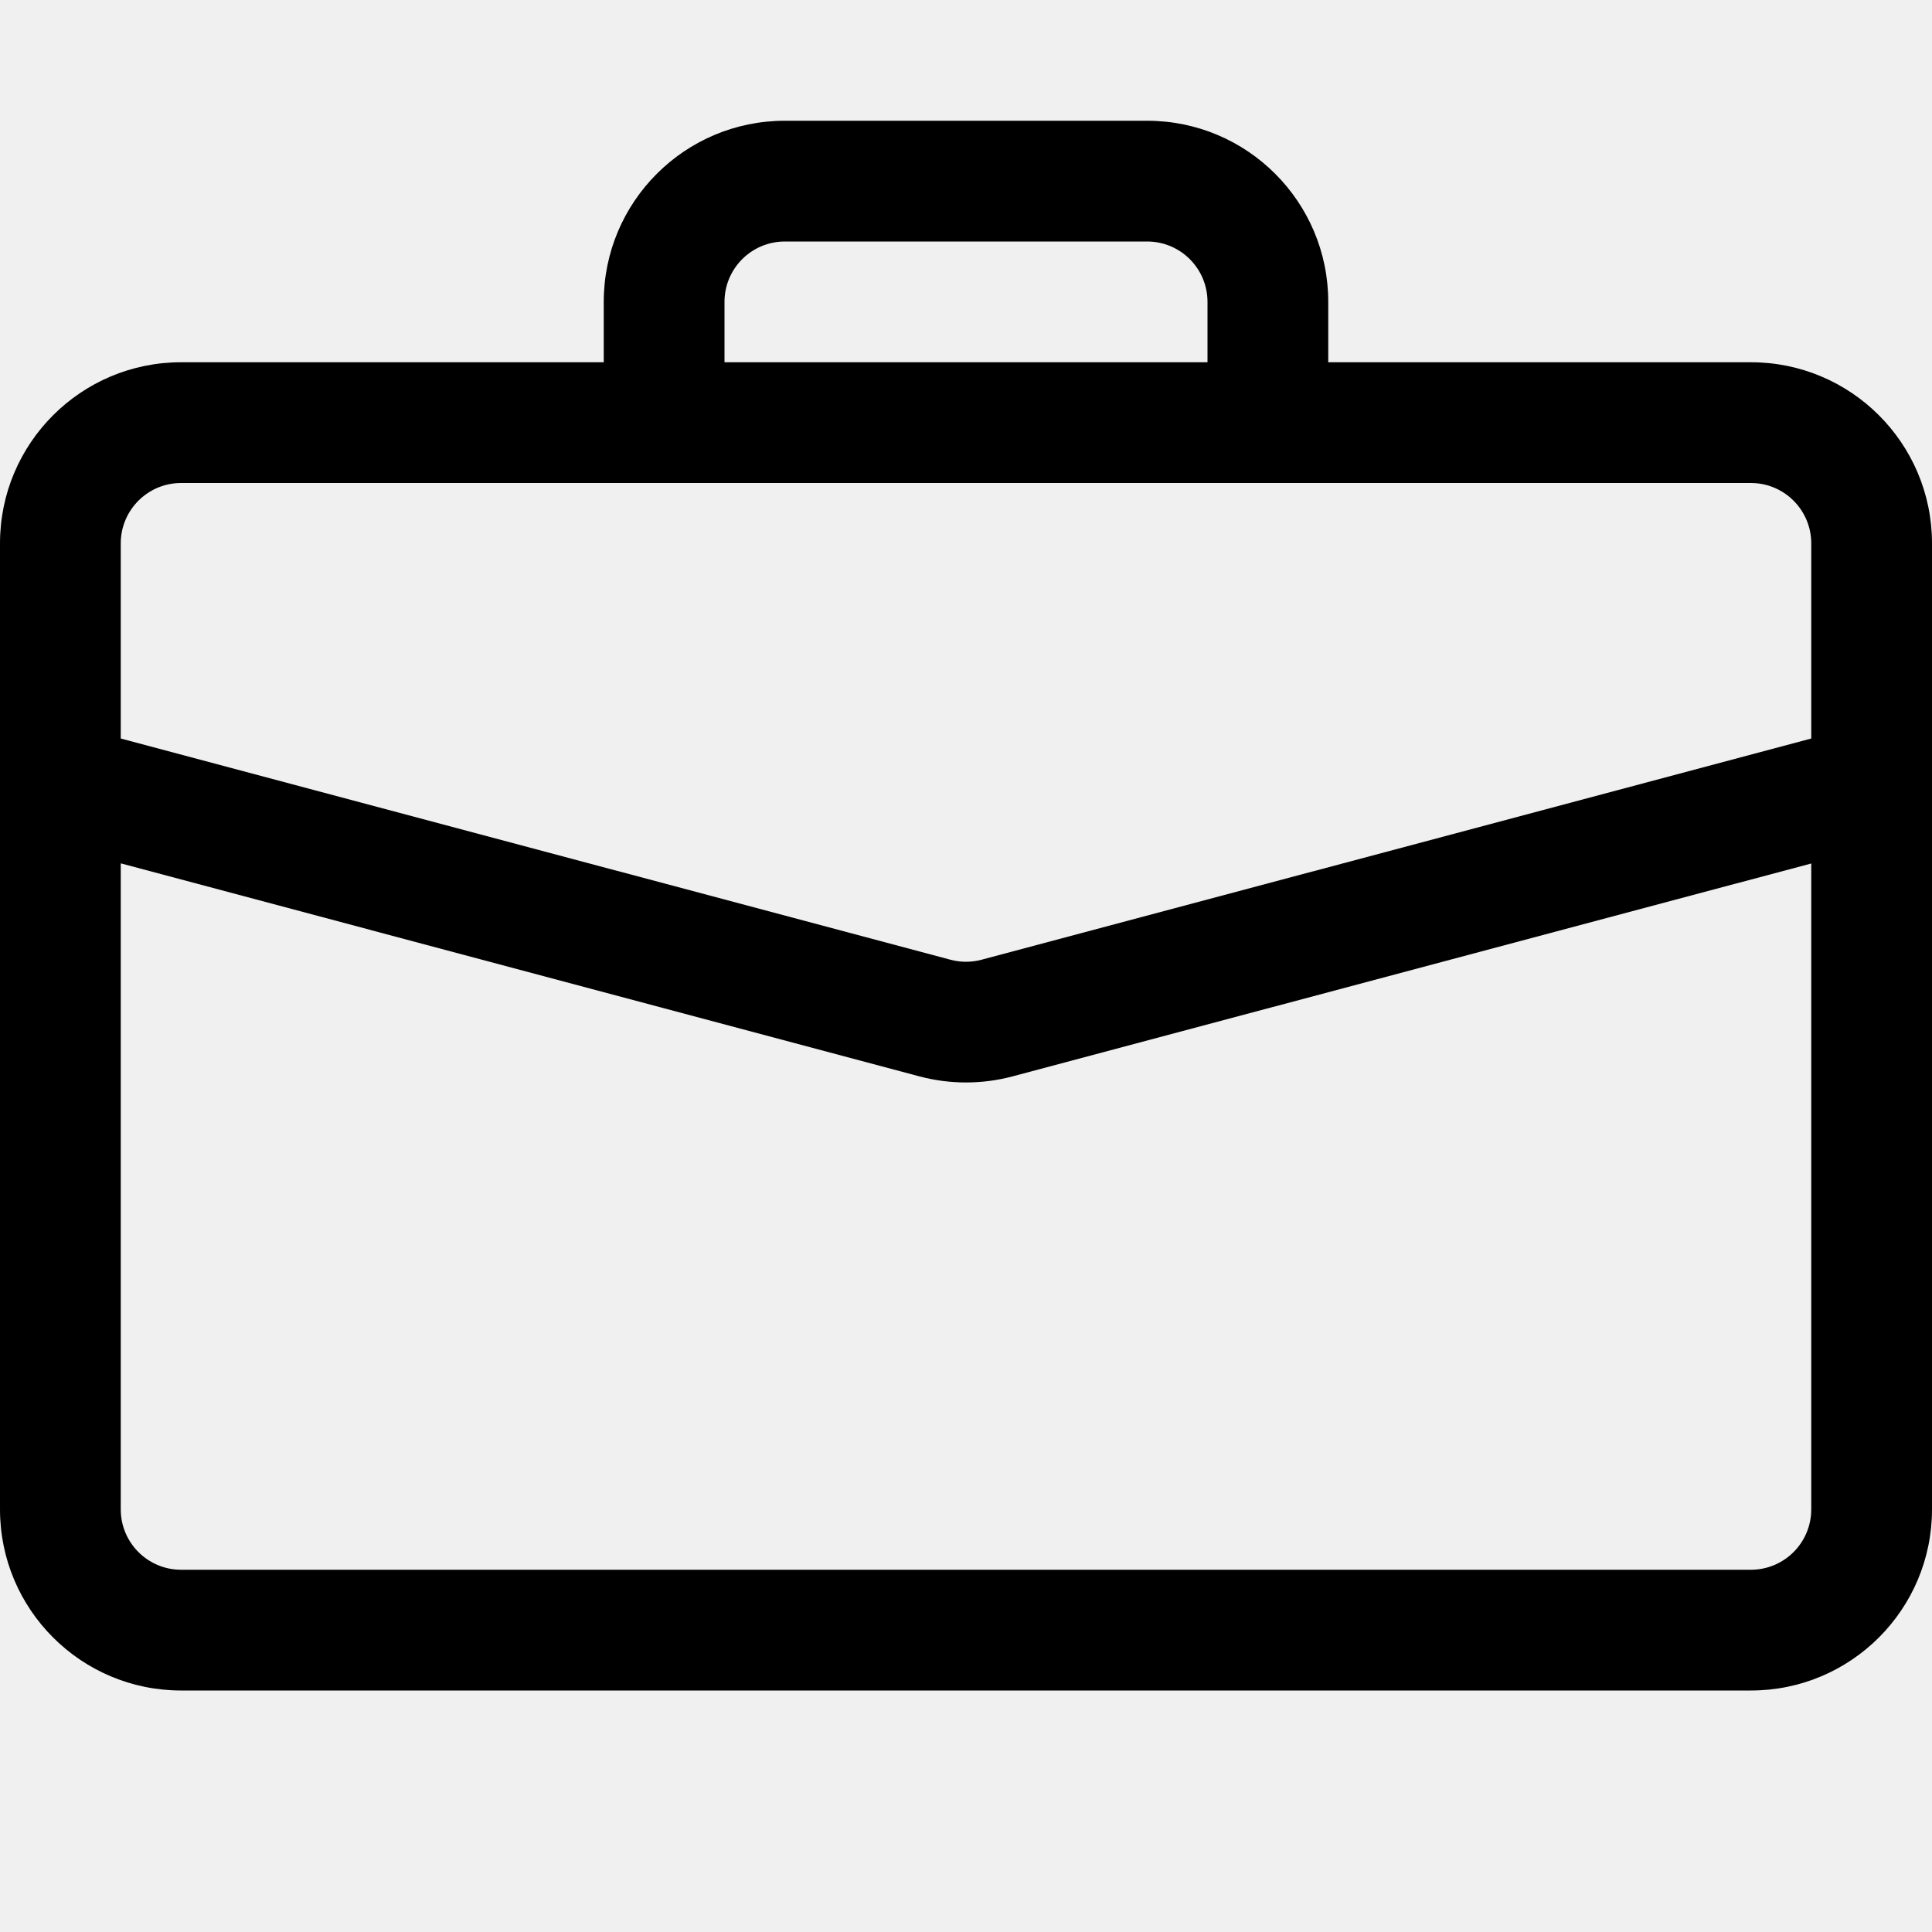
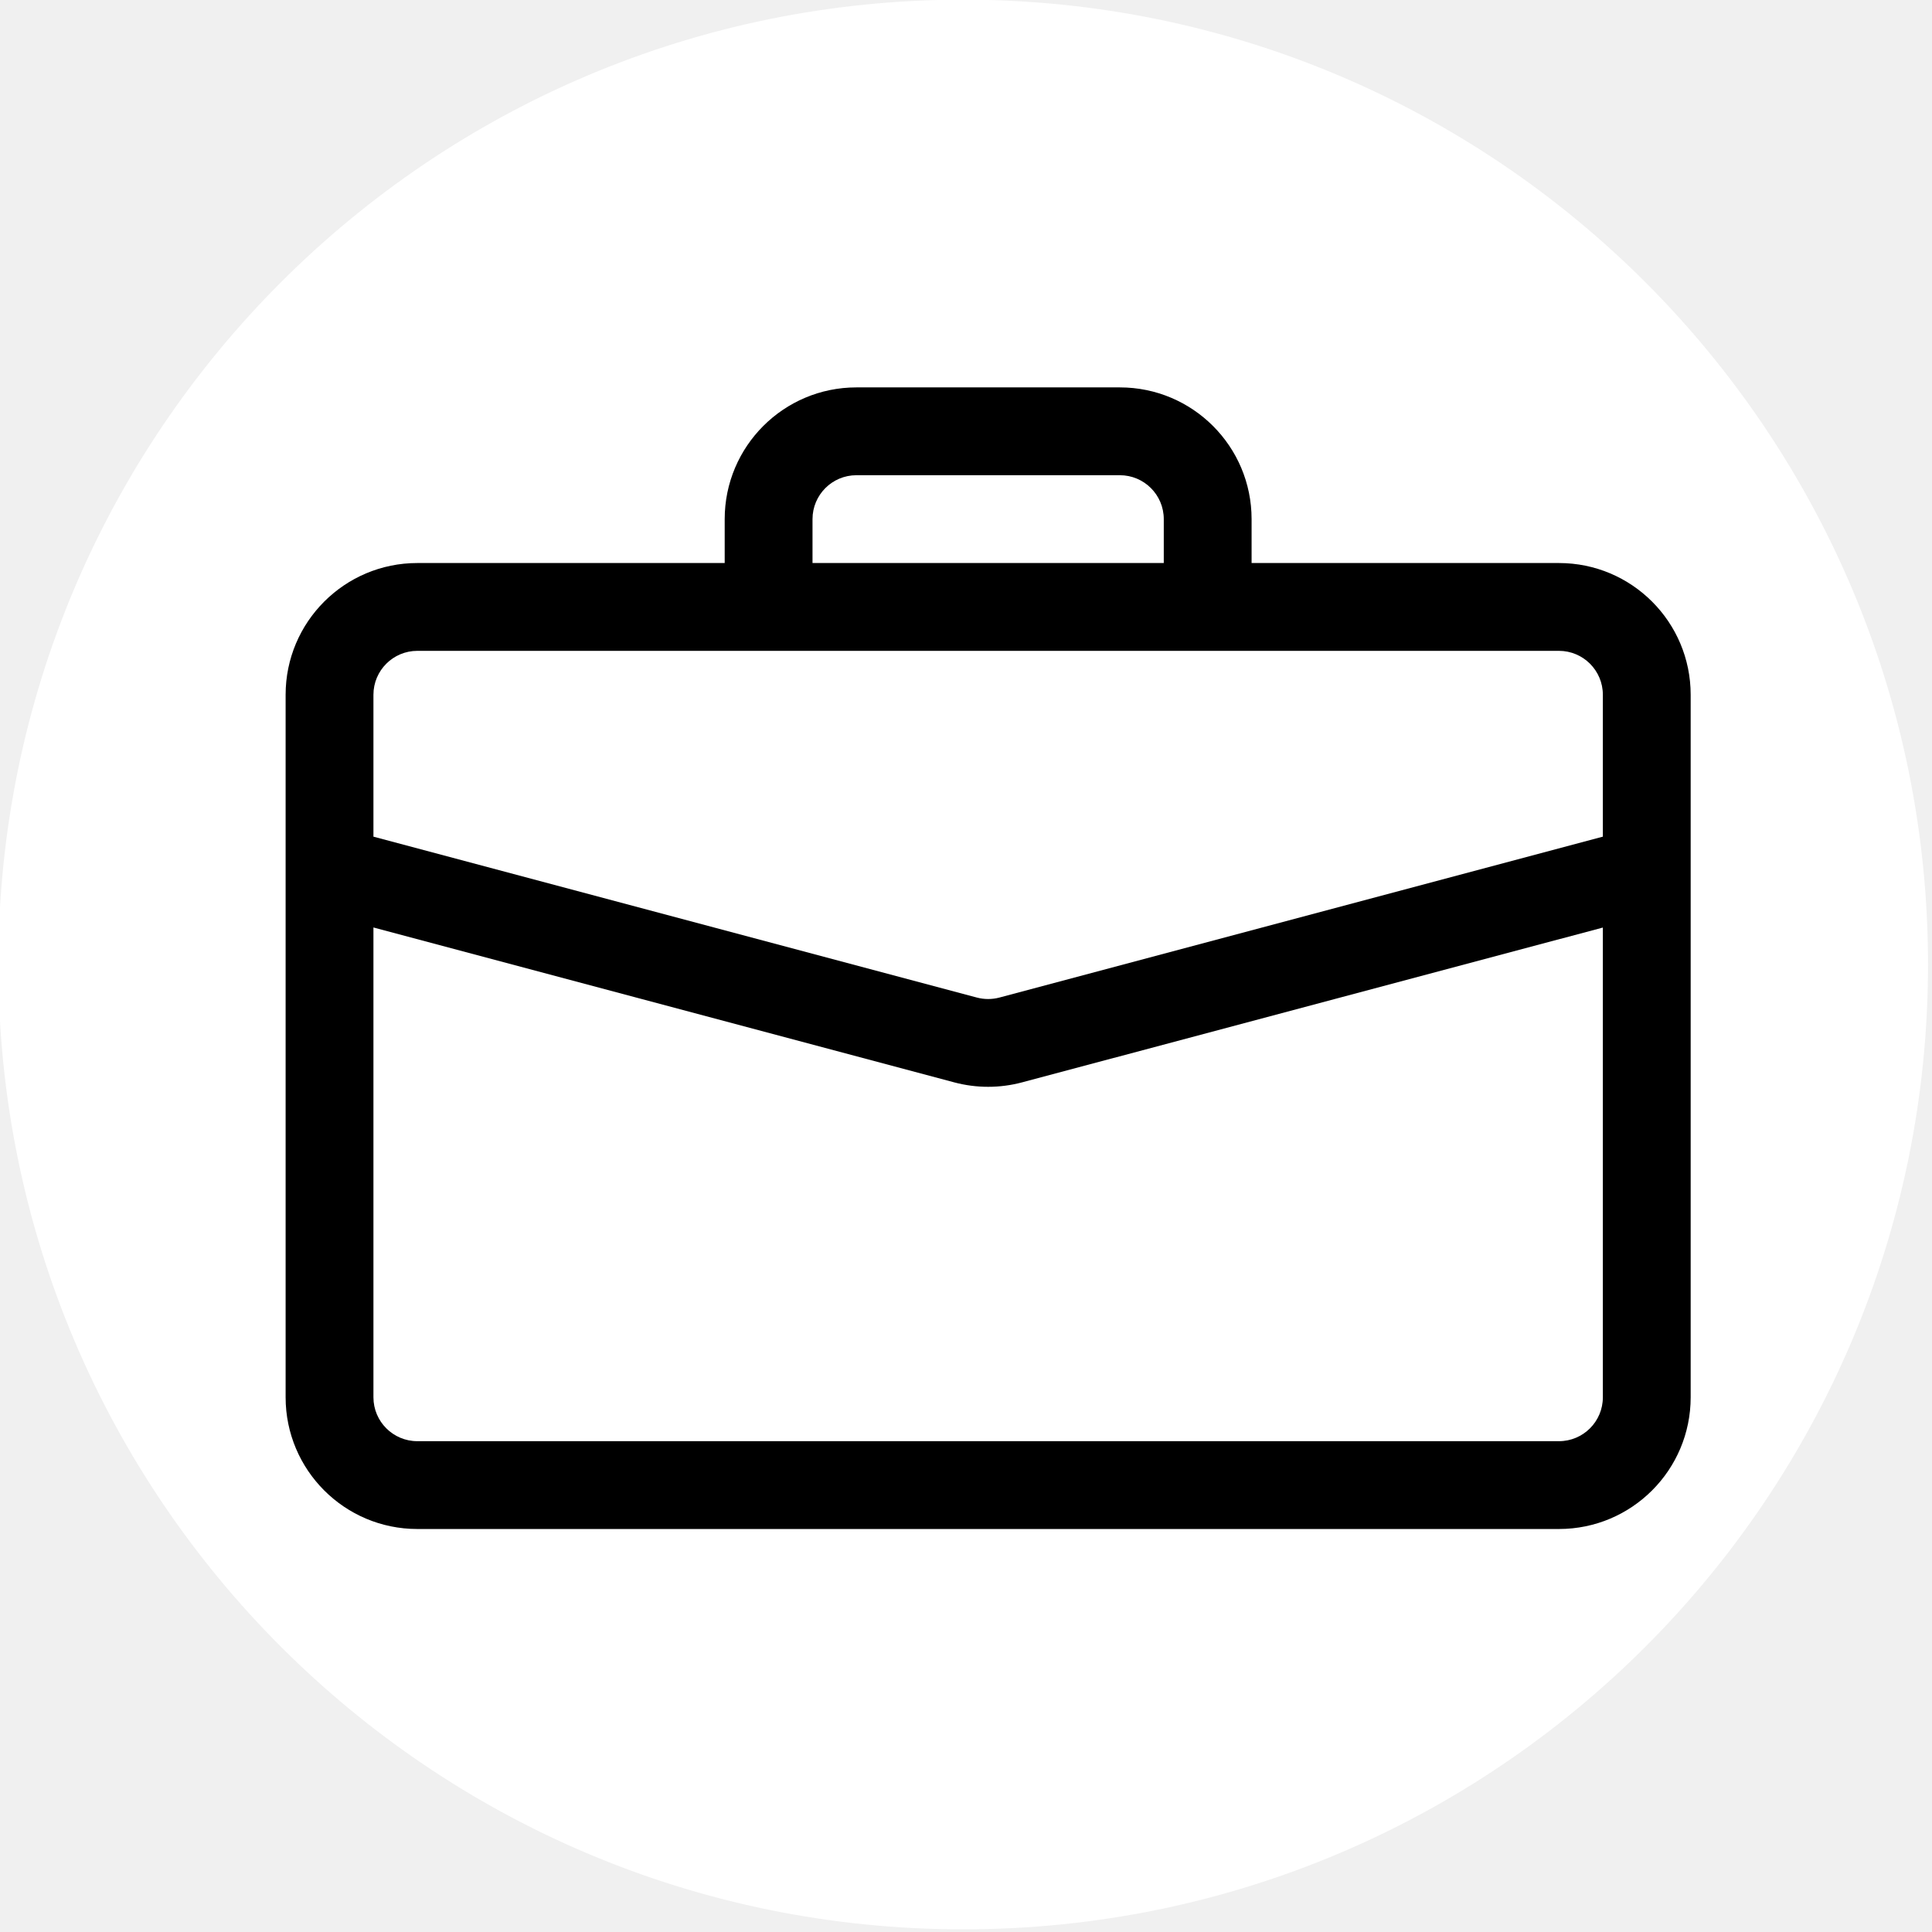
- <svg xmlns="http://www.w3.org/2000/svg" width="16" height="16" fill="currentColor" class="bi bi-briefcase" viewBox="0 0 16 16">
-   <path d="M6.5 1A1.5 1.5 0 0 0 5 2.5V3H1.5A1.5 1.5 0 0 0 0 4.5v8A1.5 1.5 0 0 0 1.5 14h13a1.5 1.5 0 0 0 1.5-1.5v-8A1.5 1.5 0 0 0 14.5 3H11v-.5A1.5 1.5 0 0 0 9.5 1h-3zm0 1h3a.5.5 0 0 1 .5.5V3H6v-.5a.5.5 0 0 1 .5-.5zm1.886 6.914L15 7.151V12.5a.5.5 0 0 1-.5.5h-13a.5.5 0 0 1-.5-.5V7.15l6.614 1.764a1.5 1.5 0 0 0 .772 0zM1.5 4h13a.5.5 0 0 1 .5.5v1.616L8.129 7.948a.5.5 0 0 1-.258 0L1 6.116V4.5a.5.5 0 0 1 .5-.5z" />
+ <svg xmlns="http://www.w3.org/2000/svg" width="22" height="22" viewBox="0 0 5.821 5.821" version="1.1" id="svg5">
+   <defs id="defs2" />
+   <circle style="opacity:1;fill:#ffffff;fill-opacity:1;stroke-width:1.433" id="path1138" cx="2.902" cy="2.906" r="2.907" />
+   <g style="fill:currentColor" id="g2206" transform="matrix(0.2645833,0,0,0.2645833,0.8605505,0.9026238)">
+     <path d="M 6.5,1 A 1.5,1.5 0 0 0 5,2.5 V 3 H 1.5 A 1.5,1.5 0 0 0 0,4.5 v 8 A 1.5,1.5 0 0 0 1.5,14 h 13 A 1.5,1.5 0 0 0 16,12.5 v -8 A 1.5,1.5 0 0 0 14.5,3 H 11 V 2.5 A 1.5,1.5 0 0 0 9.5,1 Z m 0,1 h 3 A 0.5,0.5 0 0 1 10,2.5 V 3 H 6 V 2.5 A 0.5,0.5 0 0 1 6.5,2 Z M 8.386,8.914 15,7.151 V 12.5 A 0.5,0.5 0 0 1 14.5,13 H 1.5 A 0.5,0.5 0 0 1 1,12.5 V 7.15 l 6.614,1.764 a 1.5,1.5 0 0 0 0.772,0 z M 1.5,4 h 13 A 0.5,0.5 0 0 1 15,4.5 V 6.116 L 8.129,7.948 a 0.5,0.5 0 0 1 -0.258,0 L 1,6.116 V 4.5 A 0.5,0.5 0 0 1 1.5,4 Z" id="path2197" />
+   </g>
</svg>
